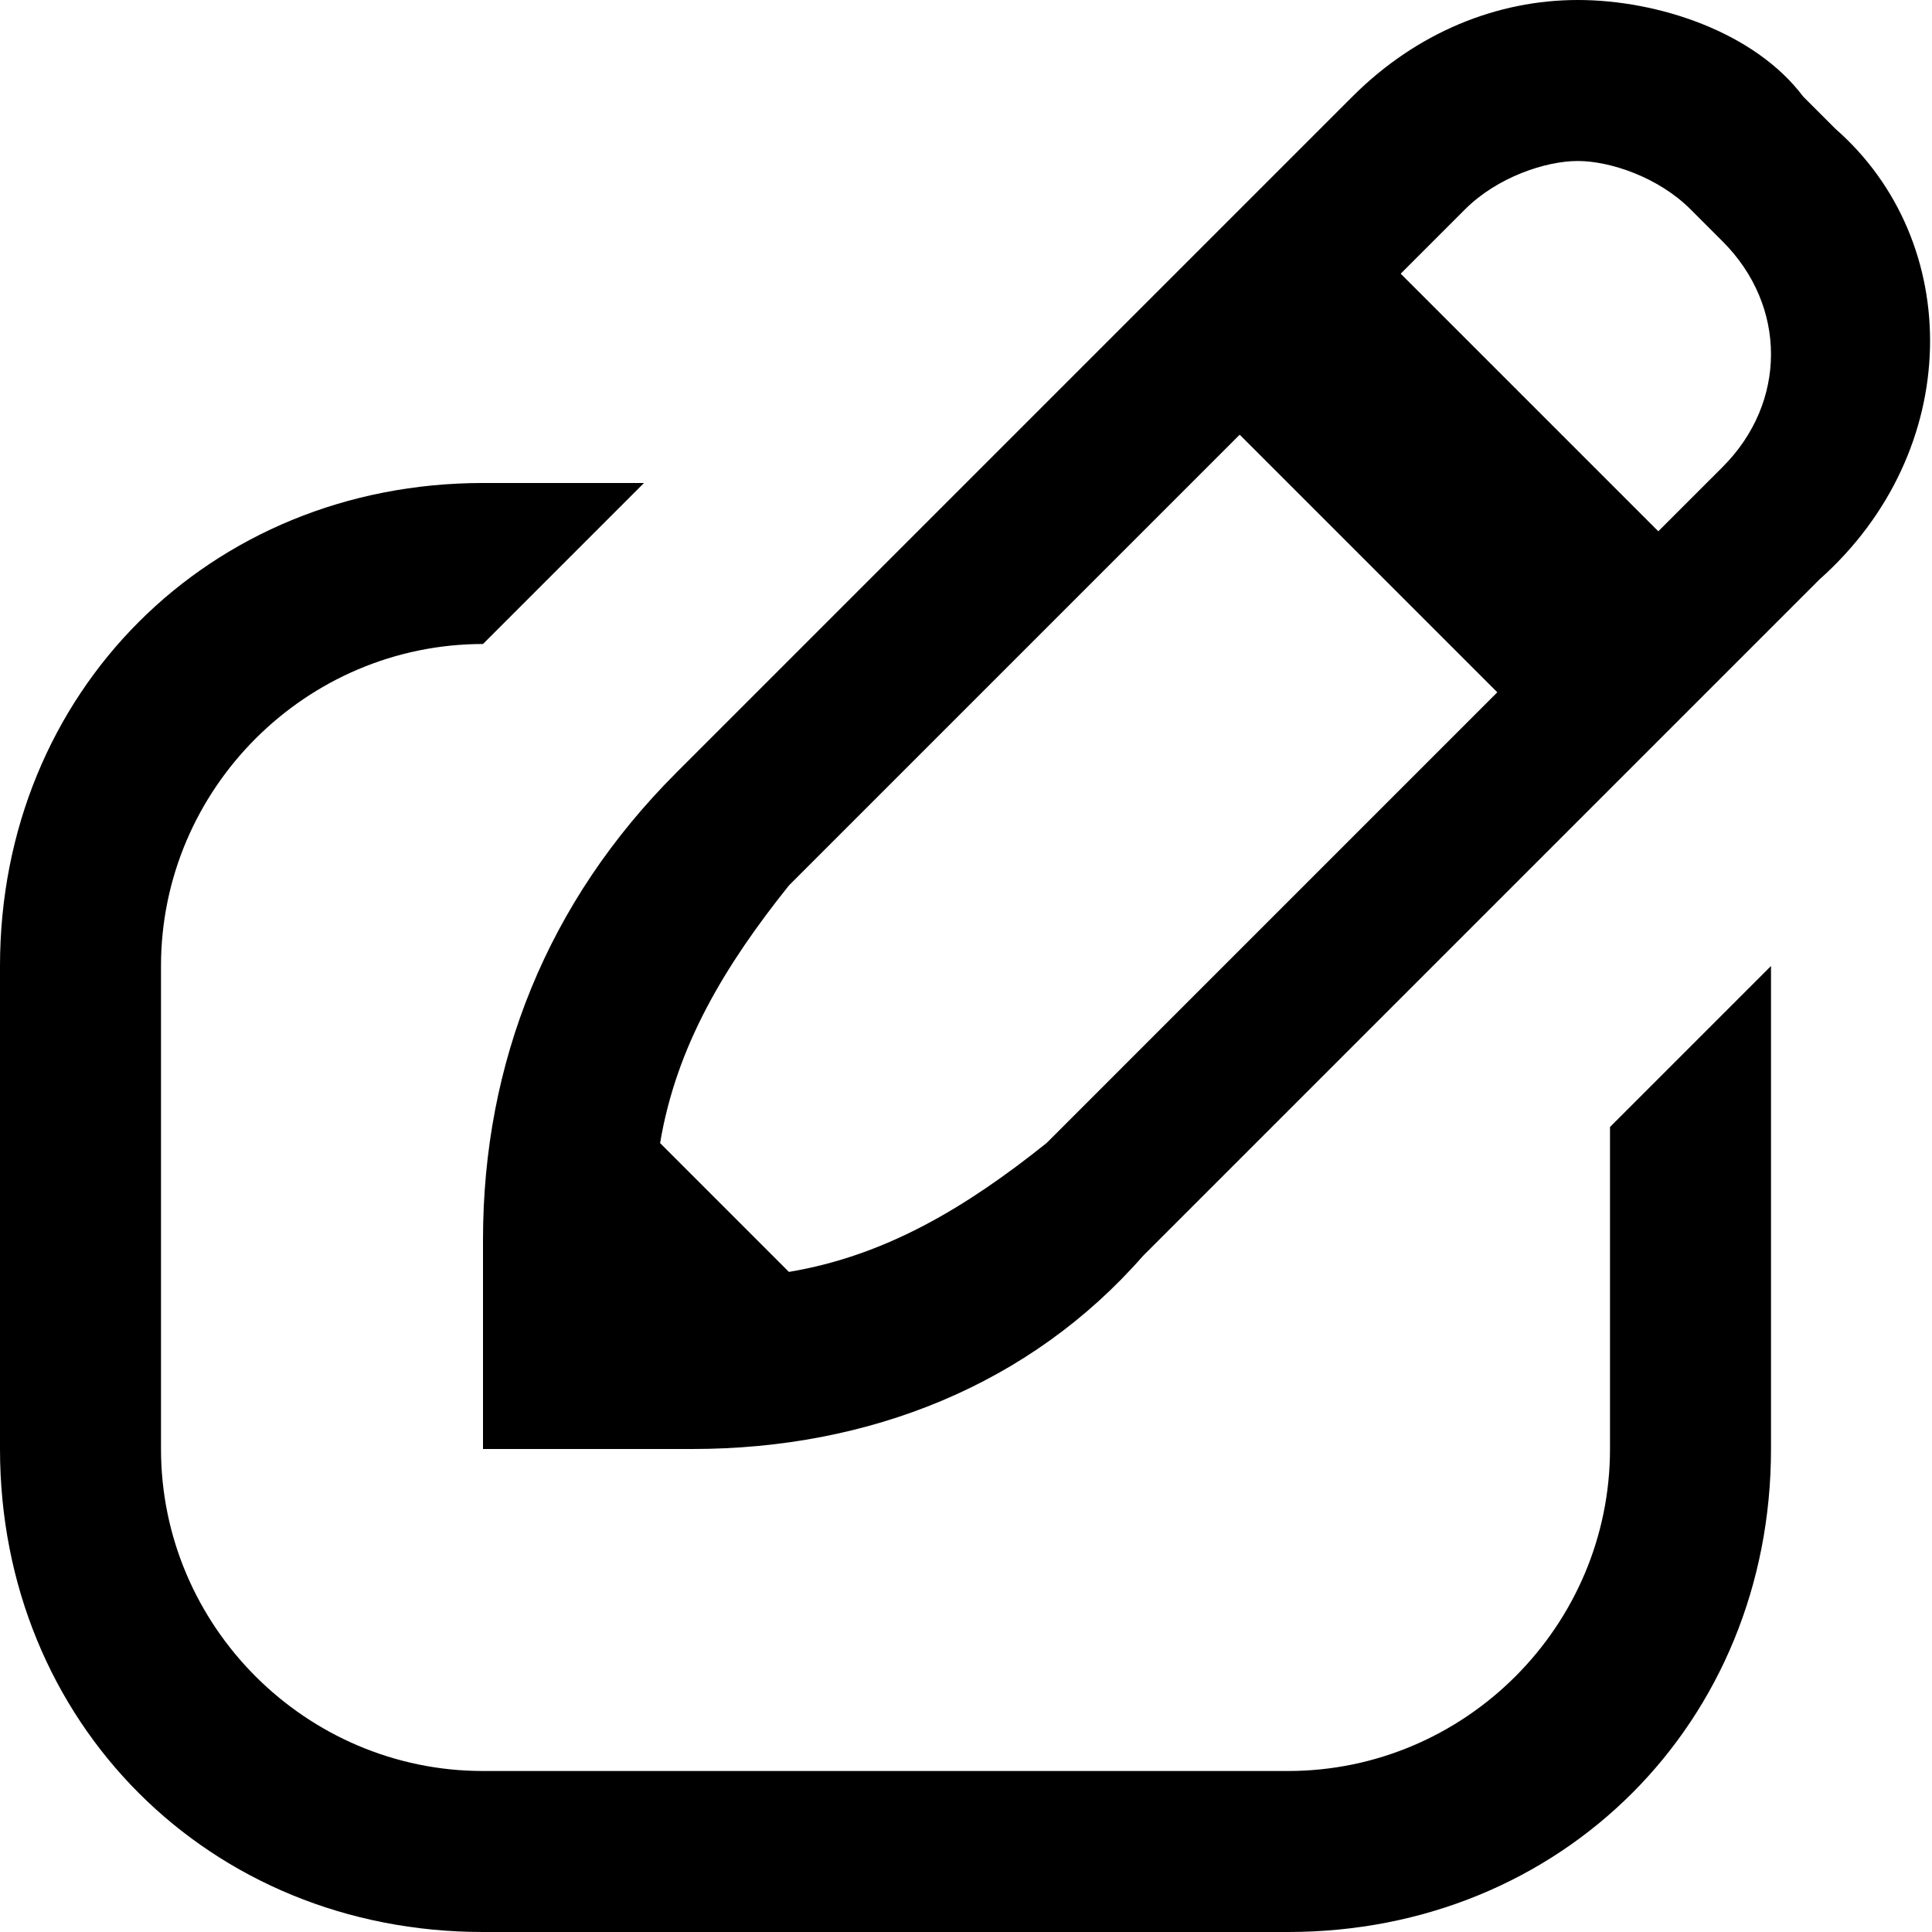
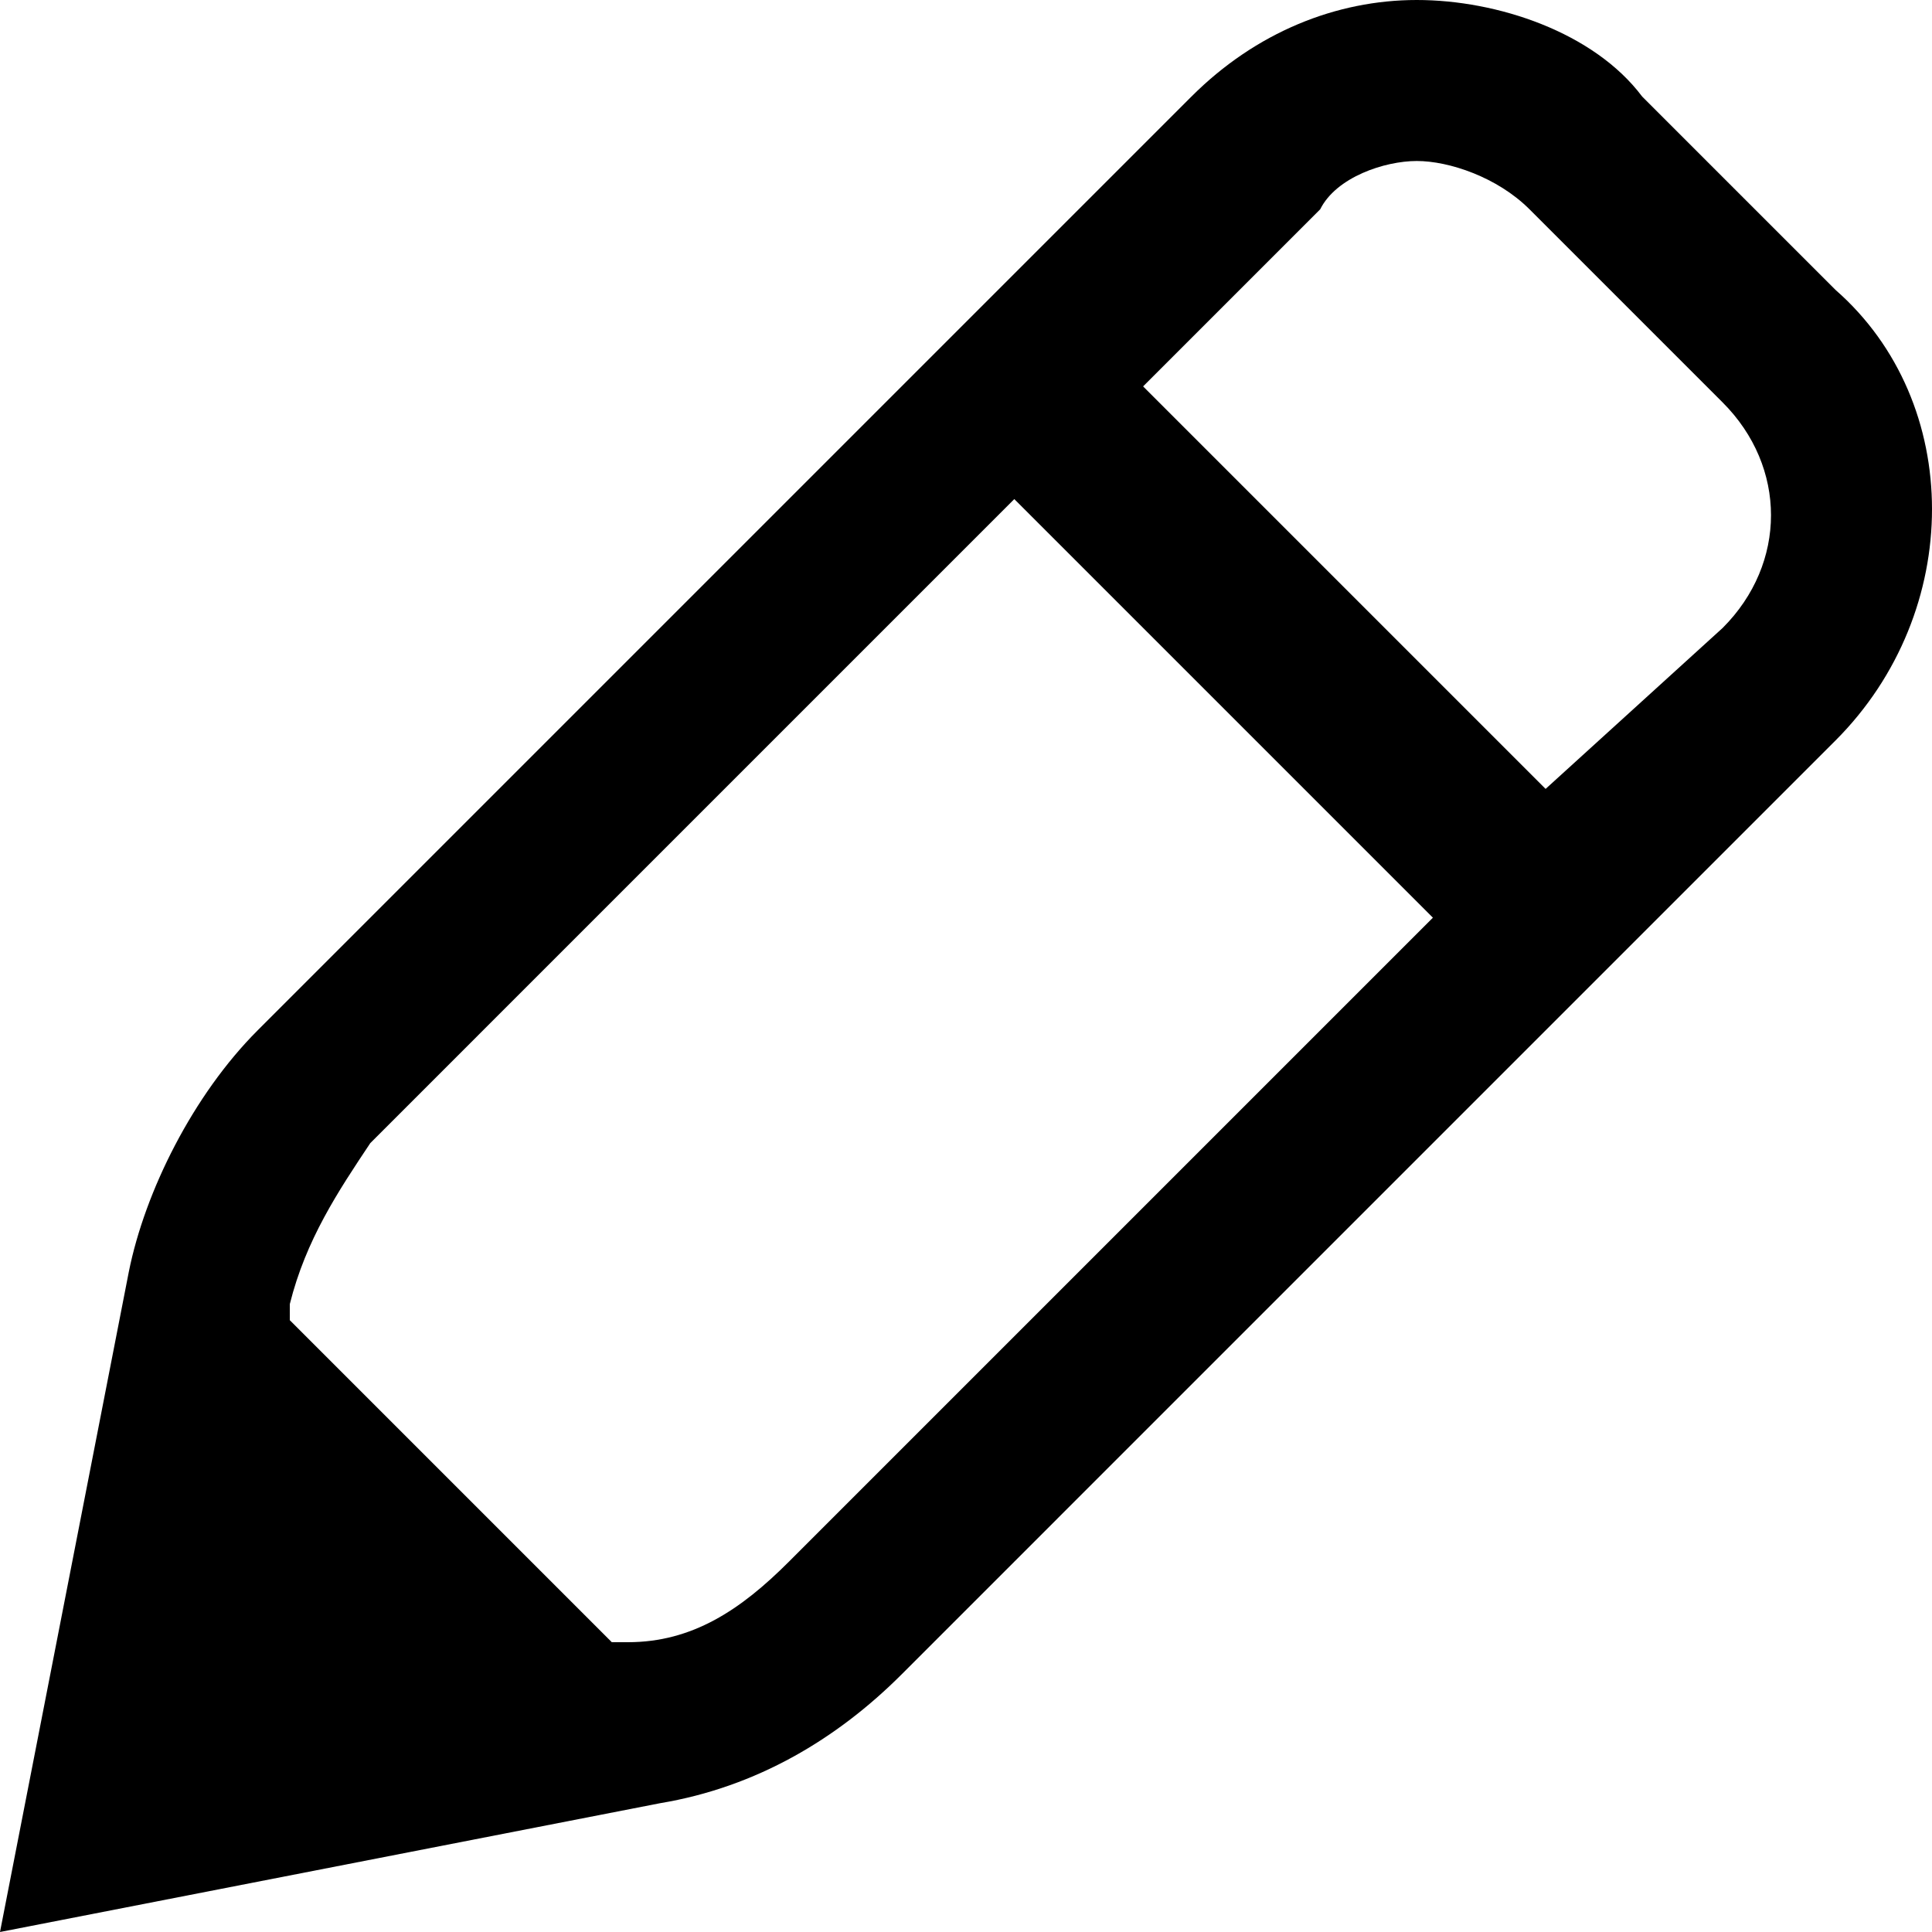
<svg xmlns="http://www.w3.org/2000/svg" viewBox="0 0 12 12">
-   <path d="M10,9c0,1.1-0.9,2-2,2H3c-1.1,0-2-0.9-2-2V6c0-1.1,0.9-2,2-2l1-1H3C1.3,3,0,4.3,0,6v3c0,1.7,1.3,3,3,3h5c1.7,0,3-1.3,3-3V6l-1,1V9z" />
-   <path d="M11.4,0.8l-0.2-0.2C10.9,0.2,10.3,0,9.8,0s-1,0.2-1.4,0.6L4.2,4.8C3.4,5.6,3,6.6,3,7.7V9h1.3c1.1,0,2.1-0.4,2.8-1.2l4.2-4.2C12.2,2.8,12.2,1.5,11.4,0.8z M6.5,7.1C6,7.5,5.5,7.8,4.9,7.9L4.1,7.1C4.2,6.5,4.5,6,4.9,5.5l2.8-2.8l1.6,1.6L6.5,7.1z M10.7,2.9l-0.4,0.4L8.7,1.7l0.4-0.4C9.3,1.1,9.6,1,9.8,1s0.5,0.1,0.7,0.3l0.2,0.2C11.1,1.9,11.1,2.5,10.7,2.9z" />
+   <path d="M11.4,1.8l-1.2-1.2C9.9,0.2,9.3,0,8.8,0s-1,0.2-1.4,0.6L1.6,6.4c-0.4,0.4-0.7,1-0.8,1.5L0,12l4.1-0.8c0.6-0.1,1.1-0.4,1.5-0.8l5.8-5.8C12.2,3.8,12.2,2.5,11.4,1.8z M4.9,9.7c-0.3,0.3-0.6,0.5-1,0.5l-0.1,0L1.8,8.2l0-0.1c0.1-0.4,0.3-0.7,0.5-1l4-4l2.6,2.6L4.9,9.7z M10.7,3.9L9.6,4.9L7.1,2.4l1.1-1.1C8.3,1.1,8.6,1,8.8,1s0.5,0.1,0.7,0.3l1.2,1.2C11.1,2.9,11.1,3.5,10.7,3.9z" />
</svg>
